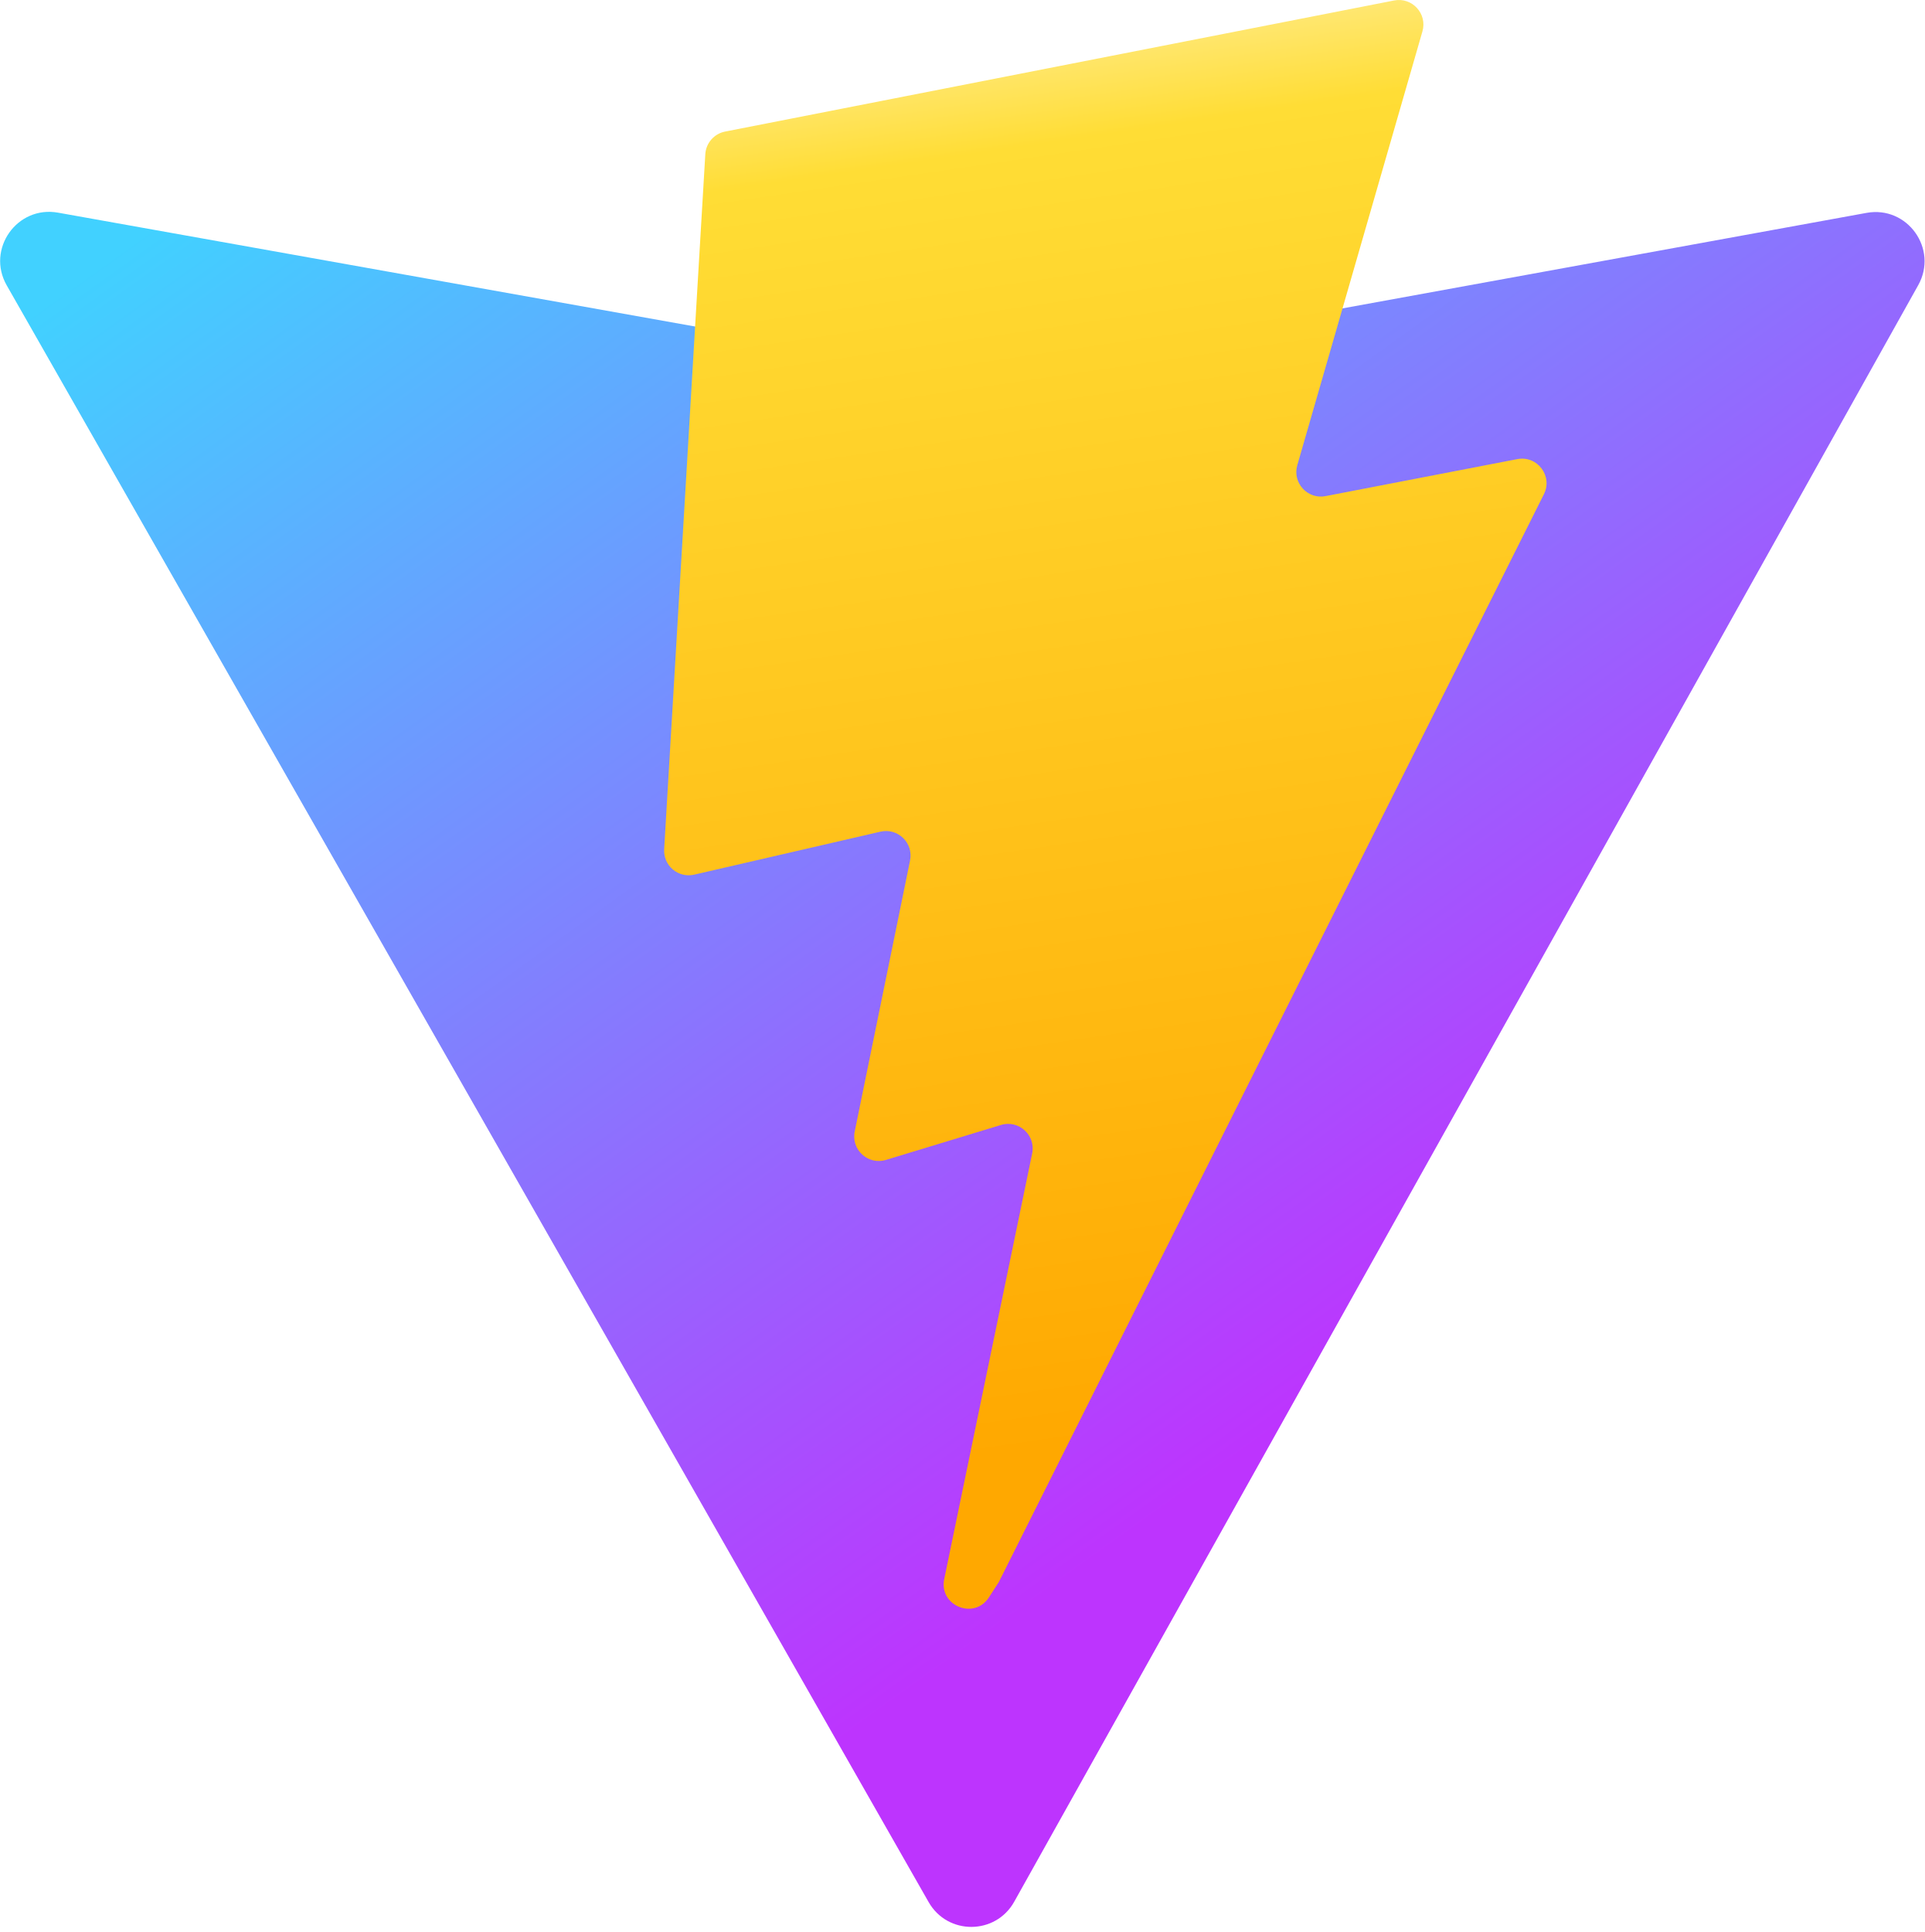
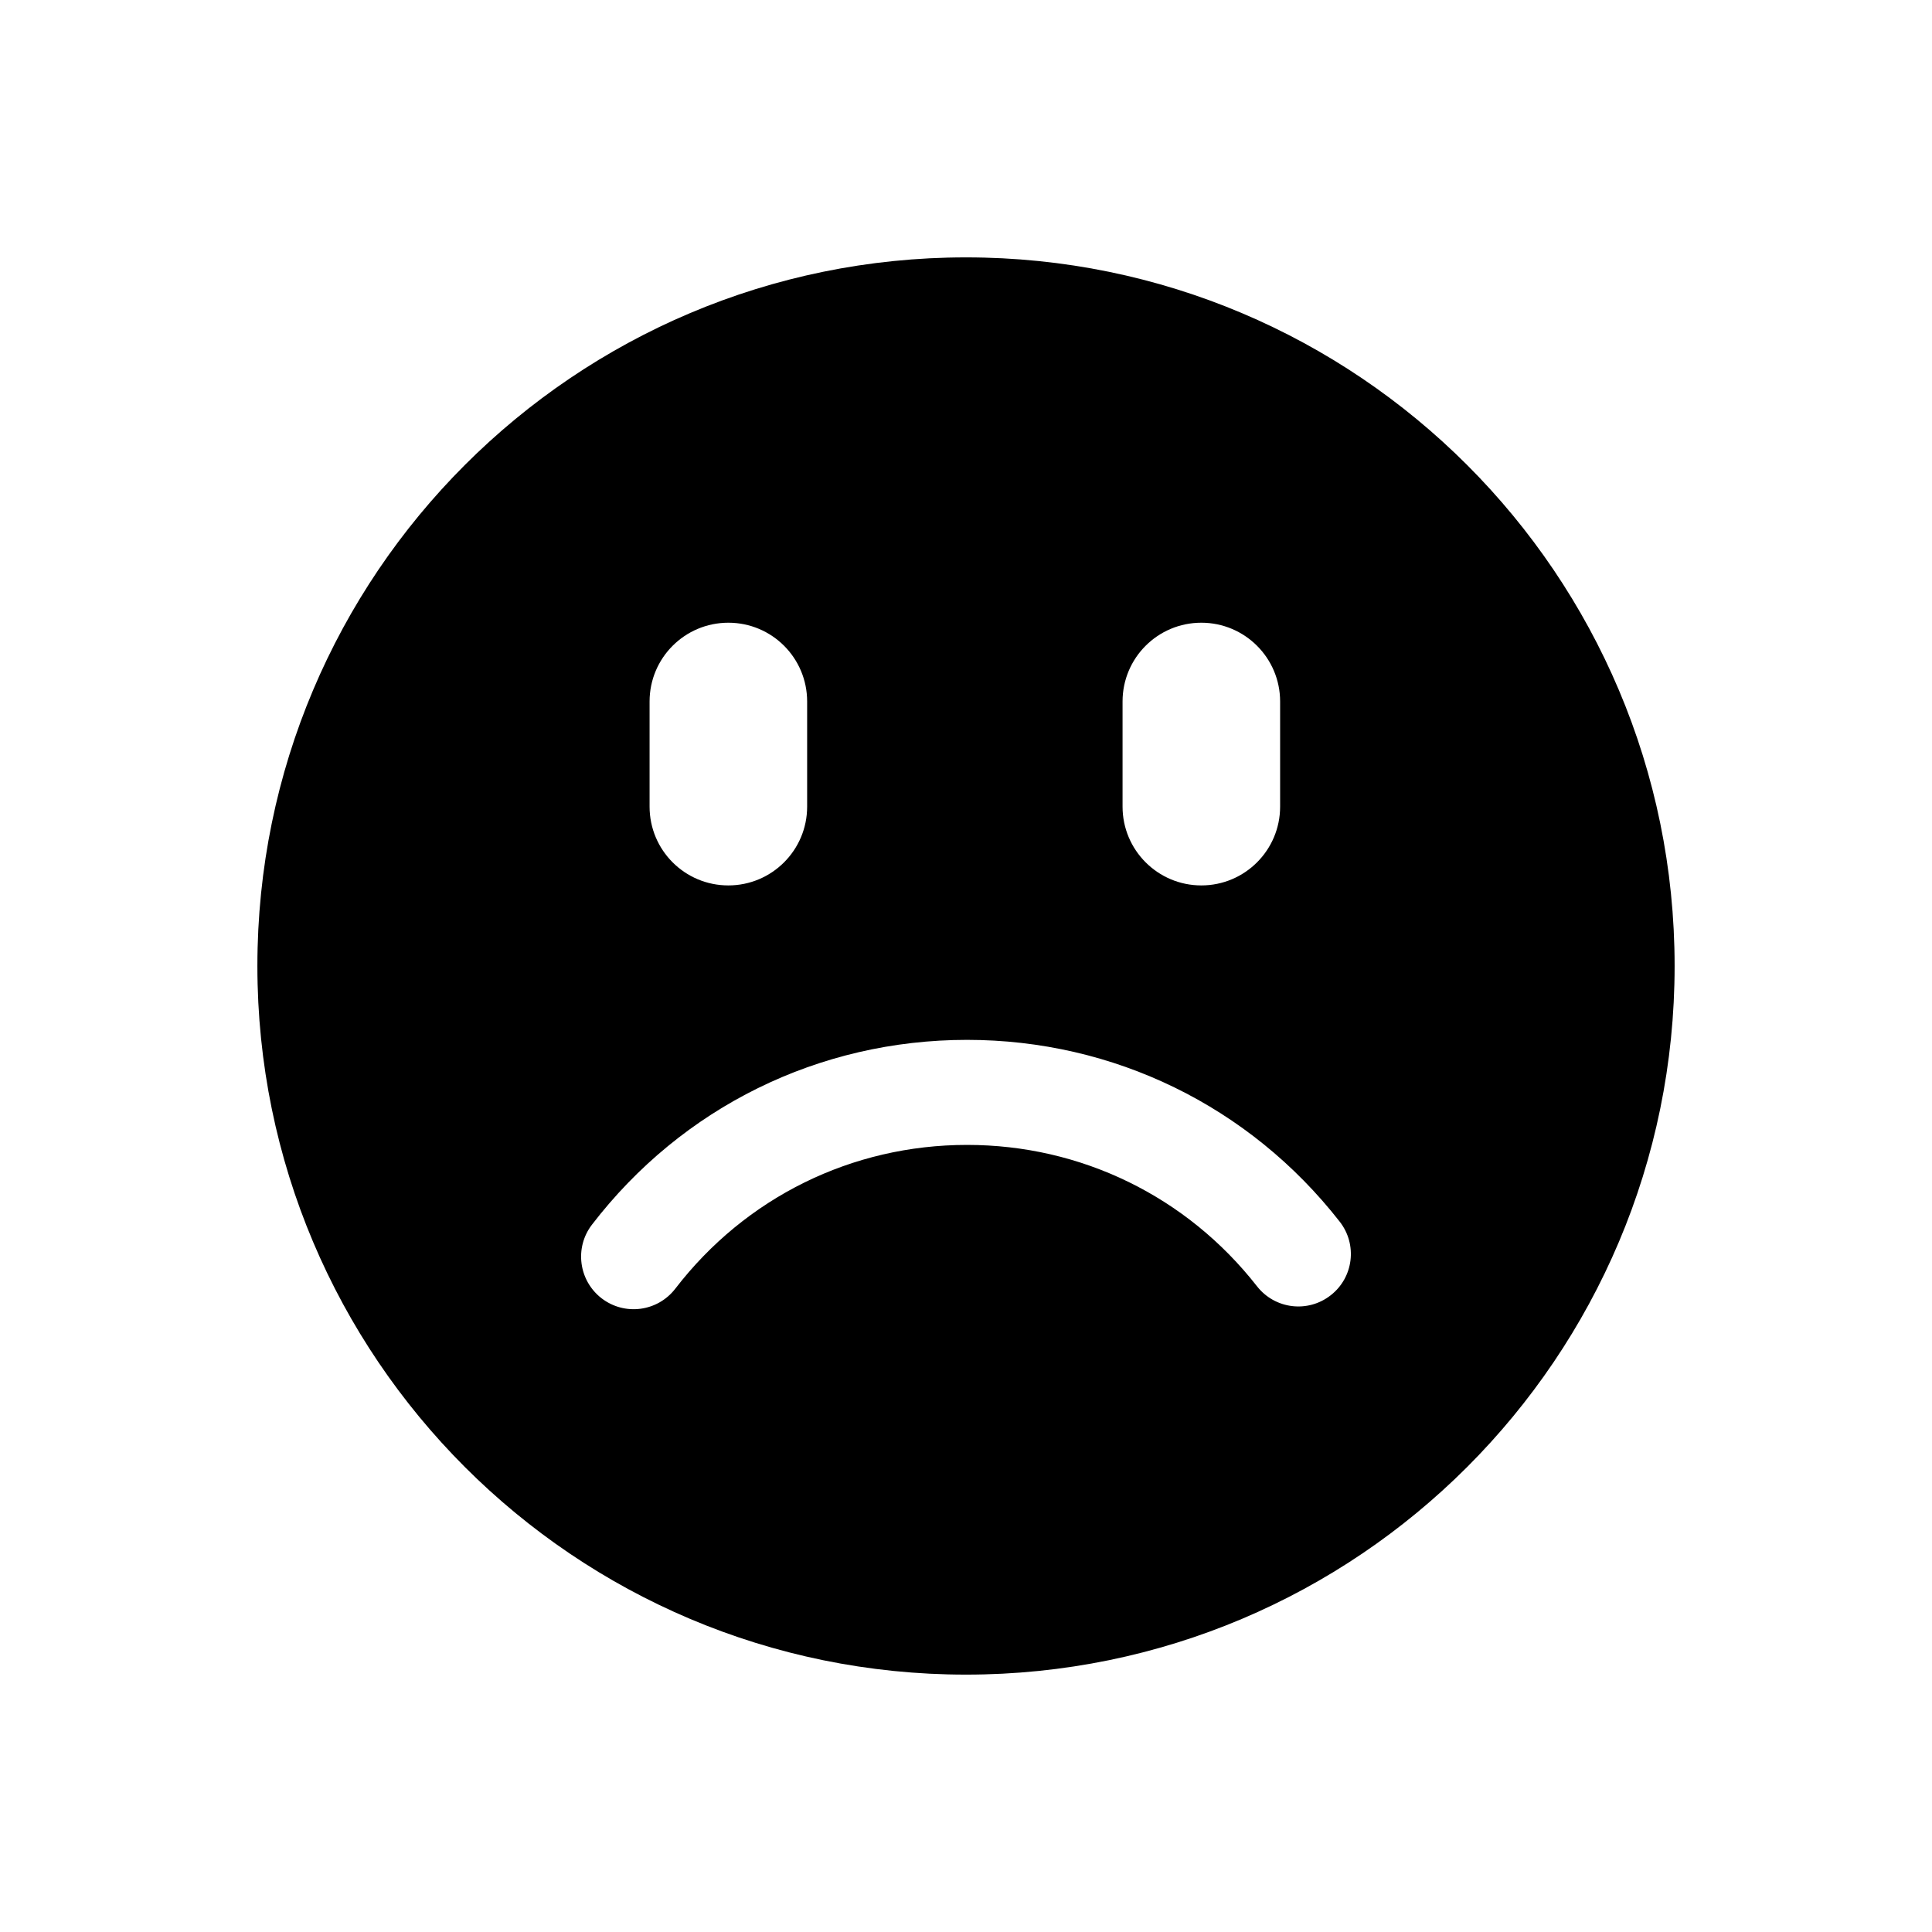
- <svg xmlns="http://www.w3.org/2000/svg" aria-hidden="true" role="img" class="iconify iconify--logos" width="31.88" height="32" preserveAspectRatio="xMidYMid meet" viewBox="0 0 256 257">
-   <defs>
-     <linearGradient id="IconifyId1813088fe1fbc01fb466" x1="-.828%" x2="57.636%" y1="7.652%" y2="78.411%">
-       <stop offset="0%" stop-color="#41D1FF" />
-       <stop offset="100%" stop-color="#BD34FE" />
-     </linearGradient>
-     <linearGradient id="IconifyId1813088fe1fbc01fb467" x1="43.376%" x2="50.316%" y1="2.242%" y2="89.03%">
-       <stop offset="0%" stop-color="#FFEA83" />
-       <stop offset="8.333%" stop-color="#FFDD35" />
-       <stop offset="100%" stop-color="#FFA800" />
-     </linearGradient>
-   </defs>
-   <path fill="url(#IconifyId1813088fe1fbc01fb466)" d="M255.153 37.938L134.897 252.976c-2.483 4.44-8.862 4.466-11.382.048L.875 37.958c-2.746-4.814 1.371-10.646 6.827-9.67l120.385 21.517a6.537 6.537 0 0 0 2.322-.004l117.867-21.483c5.438-.991 9.574 4.796 6.877 9.62Z" />
-   <path fill="url(#IconifyId1813088fe1fbc01fb467)" d="M185.432.063L96.44 17.501a3.268 3.268 0 0 0-2.634 3.014l-5.474 92.456a3.268 3.268 0 0 0 3.997 3.378l24.777-5.718c2.318-.535 4.413 1.507 3.936 3.838l-7.361 36.047c-.495 2.426 1.782 4.5 4.151 3.78l15.304-4.649c2.372-.72 4.652 1.36 4.15 3.788l-11.698 56.621c-.732 3.542 3.979 5.473 5.943 2.437l1.313-2.028l72.516-144.72c1.215-2.423-.88-5.186-3.54-4.672l-25.505 4.922c-2.396.462-4.435-1.77-3.759-4.114l16.646-57.705c.677-2.35-1.37-4.583-3.769-4.113Z" />
+ <svg xmlns="http://www.w3.org/2000/svg" t="1768810435762" class="icon" viewBox="0 0 1024 1024" version="1.1" p-id="6247" width="200" height="200">
+   <path d="M512 136.42c-207.446 0-375.58 168.134-375.58 375.58s168.134 375.58 375.58 375.58 375.58-168.134 375.58-375.58S719.392 136.42 512 136.42zM594.978 371.808c0-23.109 18.699-41.755 41.755-41.755s41.755 18.699 41.755 41.755l0 55.726c0 23.055-18.699 41.755-41.755 41.755s-41.755-18.699-41.755-41.755L594.978 371.808zM344.291 371.808c0-23.109 18.699-41.755 41.755-41.755 23.109 0 41.755 18.699 41.755 41.755l0 55.726c0 23.055-18.699 41.755-41.755 41.755-23.109 0-41.755-18.699-41.755-41.755L344.291 371.808zM705.315 686.509c-12.112 9.509-29.59 7.384-39.099-4.781-37.239-47.598-93.231-74.904-153.632-74.904-61.038 0-117.402 27.783-154.641 76.178-9.403 12.218-26.827 14.503-39.045 5.153-12.218-9.403-14.503-26.88-5.153-39.045 47.864-62.313 120.324-97.959 198.786-97.959 77.613 0 149.648 35.061 197.512 96.312C719.552 659.576 717.427 677.053 705.315 686.509z" p-id="6248" />
</svg>
